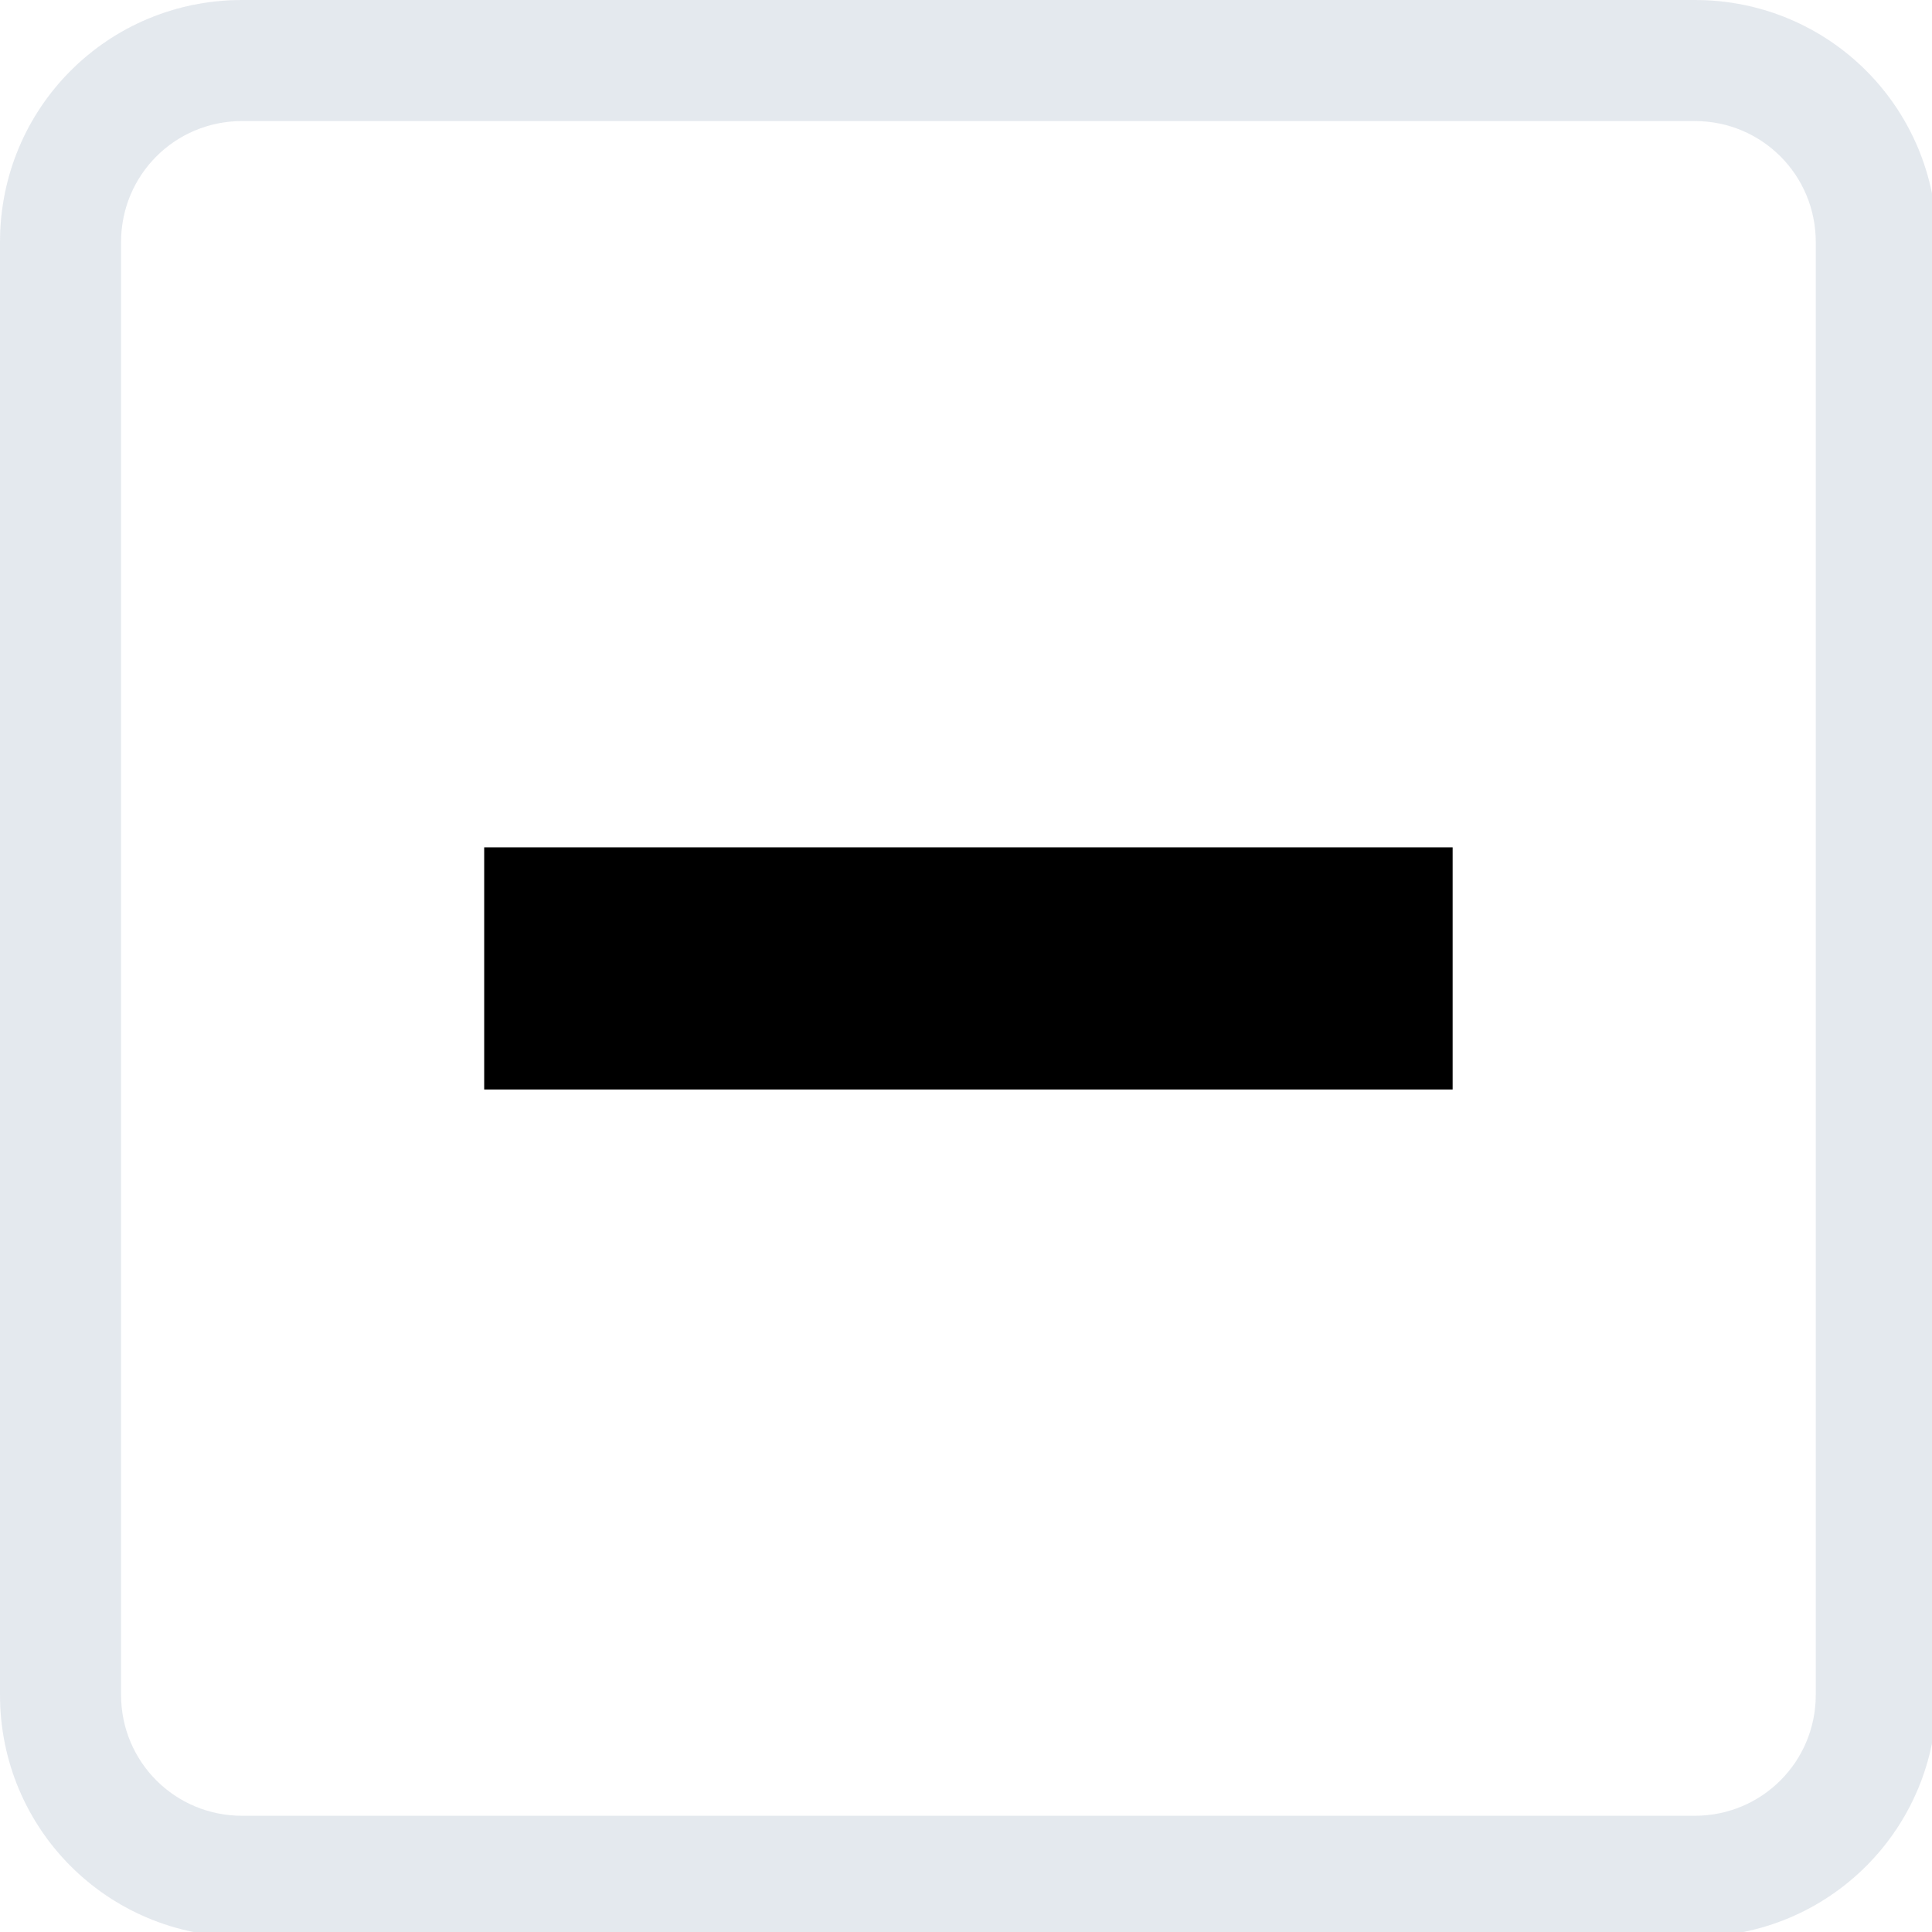
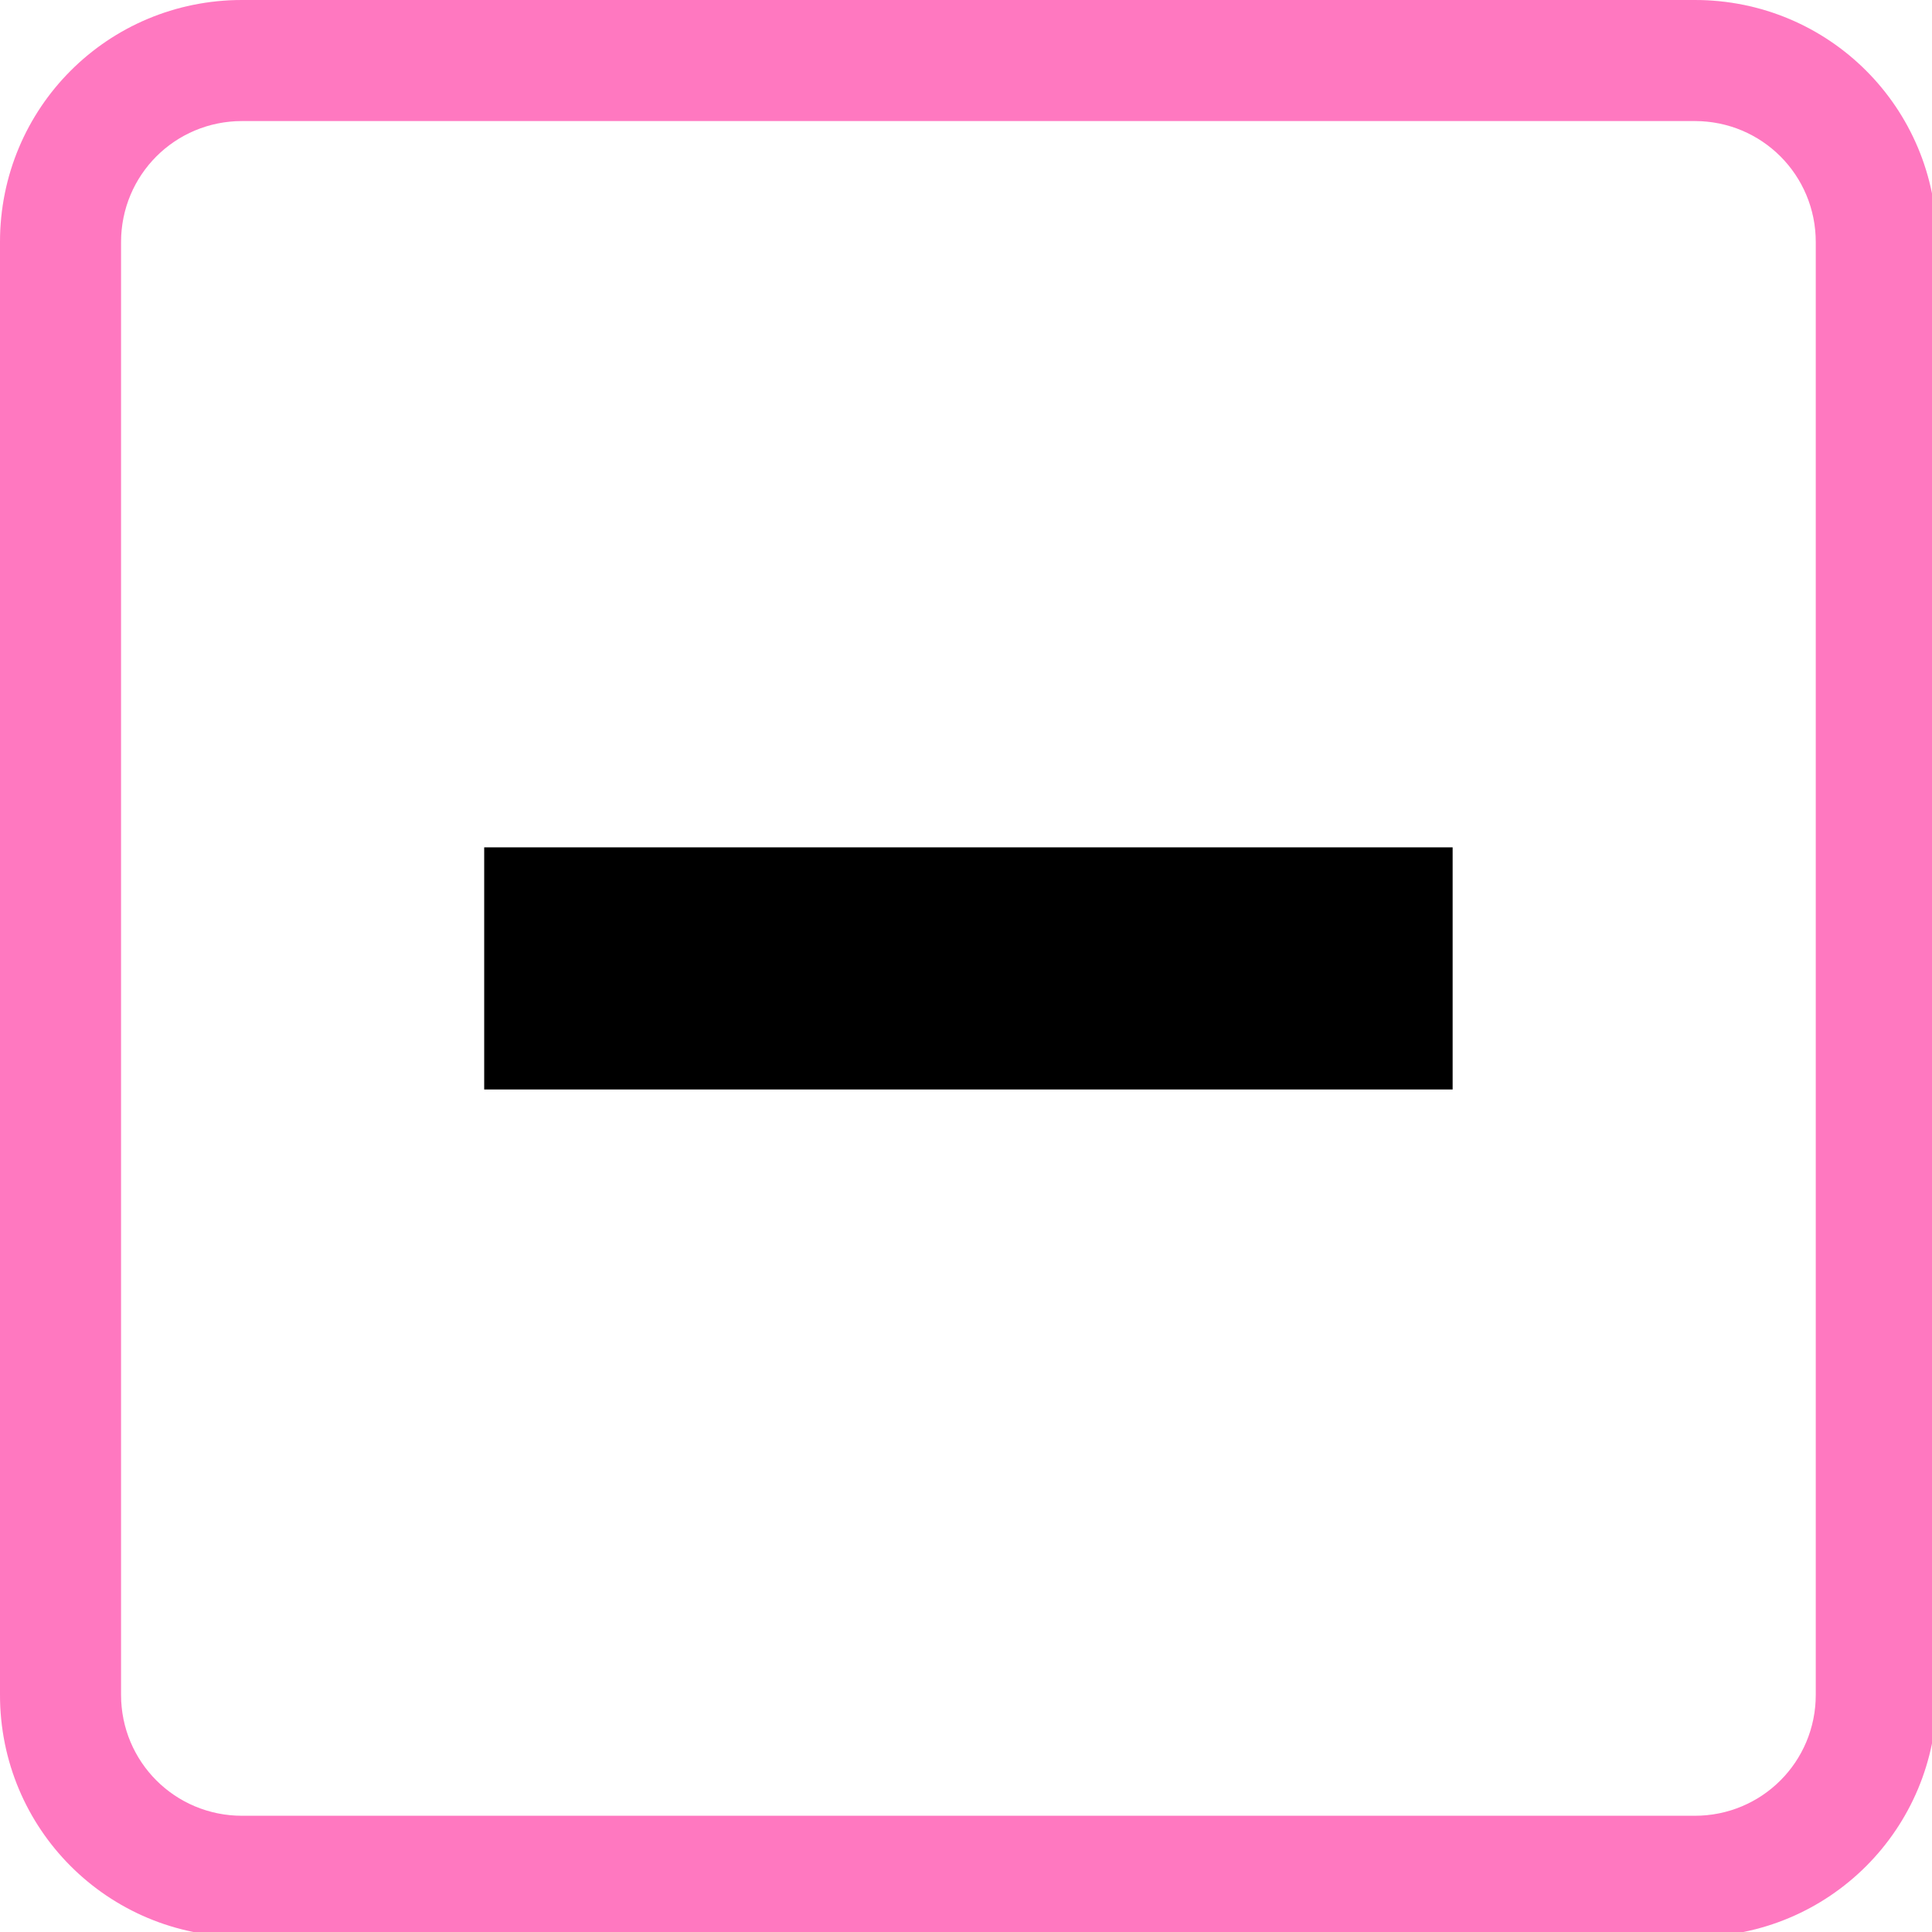
<svg xmlns="http://www.w3.org/2000/svg" width="133pt" height="133pt" viewBox="0 0 133 133" version="1.1">
  <g id="surface1">
-     <path style=" stroke:none;fill-rule:nonzero;fill:#d3dae3;fill-opacity:0.5;" d="M 16.668 0 C 7.422 0 0 7.422 0 16.668 L 0 116.668 C 0 125.91 7.422 133.332 16.668 133.332 L 116.668 133.332 C 125.91 133.332 133.332 125.91 133.332 116.668 L 133.332 16.668 C 133.332 7.422 125.91 0 116.668 0 Z M 16.668 8.332 L 116.668 8.332 C 121.289 8.332 125 12.043 125 16.668 L 125 116.668 C 125 121.289 121.289 125 116.668 125 L 16.668 125 C 12.043 125 8.332 121.289 8.332 116.668 L 8.332 16.668 C 8.332 12.043 12.043 8.332 16.668 8.332 Z M 16.668 8.332 " />
-     <path style=" stroke:none;fill-rule:nonzero;fill:#d3dae3;fill-opacity:0.15;" d="M 16.668 0 C 7.422 0 0 7.422 0 16.668 L 0 116.668 C 0 125.91 7.422 133.332 16.668 133.332 L 116.668 133.332 C 125.91 133.332 133.332 125.91 133.332 116.668 L 133.332 16.668 C 133.332 7.422 125.91 0 116.668 0 Z M 16.668 8.332 L 116.668 8.332 C 121.289 8.332 125 12.043 125 16.668 L 125 116.668 C 125 121.289 121.289 125 116.668 125 L 16.668 125 C 12.043 125 8.332 121.289 8.332 116.668 L 8.332 16.668 C 8.332 12.043 12.043 8.332 16.668 8.332 Z M 16.668 8.332 " />
+     <path style=" stroke:none;fill-rule:nonzero;fill:#ff1493;fill-opacity:0.5;" d="M 16.668 0 C 7.422 0 0 7.422 0 16.668 L 0 116.668 C 0 125.91 7.422 133.332 16.668 133.332 L 116.668 133.332 C 125.91 133.332 133.332 125.91 133.332 116.668 L 133.332 16.668 C 133.332 7.422 125.91 0 116.668 0 Z M 16.668 8.332 L 116.668 8.332 C 121.289 8.332 125 12.043 125 16.668 L 125 116.668 C 125 121.289 121.289 125 116.668 125 L 16.668 125 C 12.043 125 8.332 121.289 8.332 116.668 L 8.332 16.668 C 8.332 12.043 12.043 8.332 16.668 8.332 Z M 16.668 8.332 " />
+     <path style=" stroke:none;fill-rule:nonzero;fill:#ff1493;fill-opacity:0.15;" d="M 16.668 0 C 7.422 0 0 7.422 0 16.668 L 0 116.668 C 0 125.91 7.422 133.332 16.668 133.332 L 116.668 133.332 C 125.91 133.332 133.332 125.91 133.332 116.668 L 133.332 16.668 C 133.332 7.422 125.91 0 116.668 0 Z M 16.668 8.332 L 116.668 8.332 C 121.289 8.332 125 12.043 125 16.668 L 125 116.668 C 125 121.289 121.289 125 116.668 125 L 16.668 125 C 12.043 125 8.332 121.289 8.332 116.668 L 8.332 16.668 C 8.332 12.043 12.043 8.332 16.668 8.332 Z M 16.668 8.332 " />
    <path style=" stroke:none;fill-rule:nonzero;fill:#000000;fill-opacity:1;" d="M 33.332 58.332 L 100 58.332 L 100 75 L 33.332 75 Z M 33.332 58.332 " />
  </g>
</svg>
